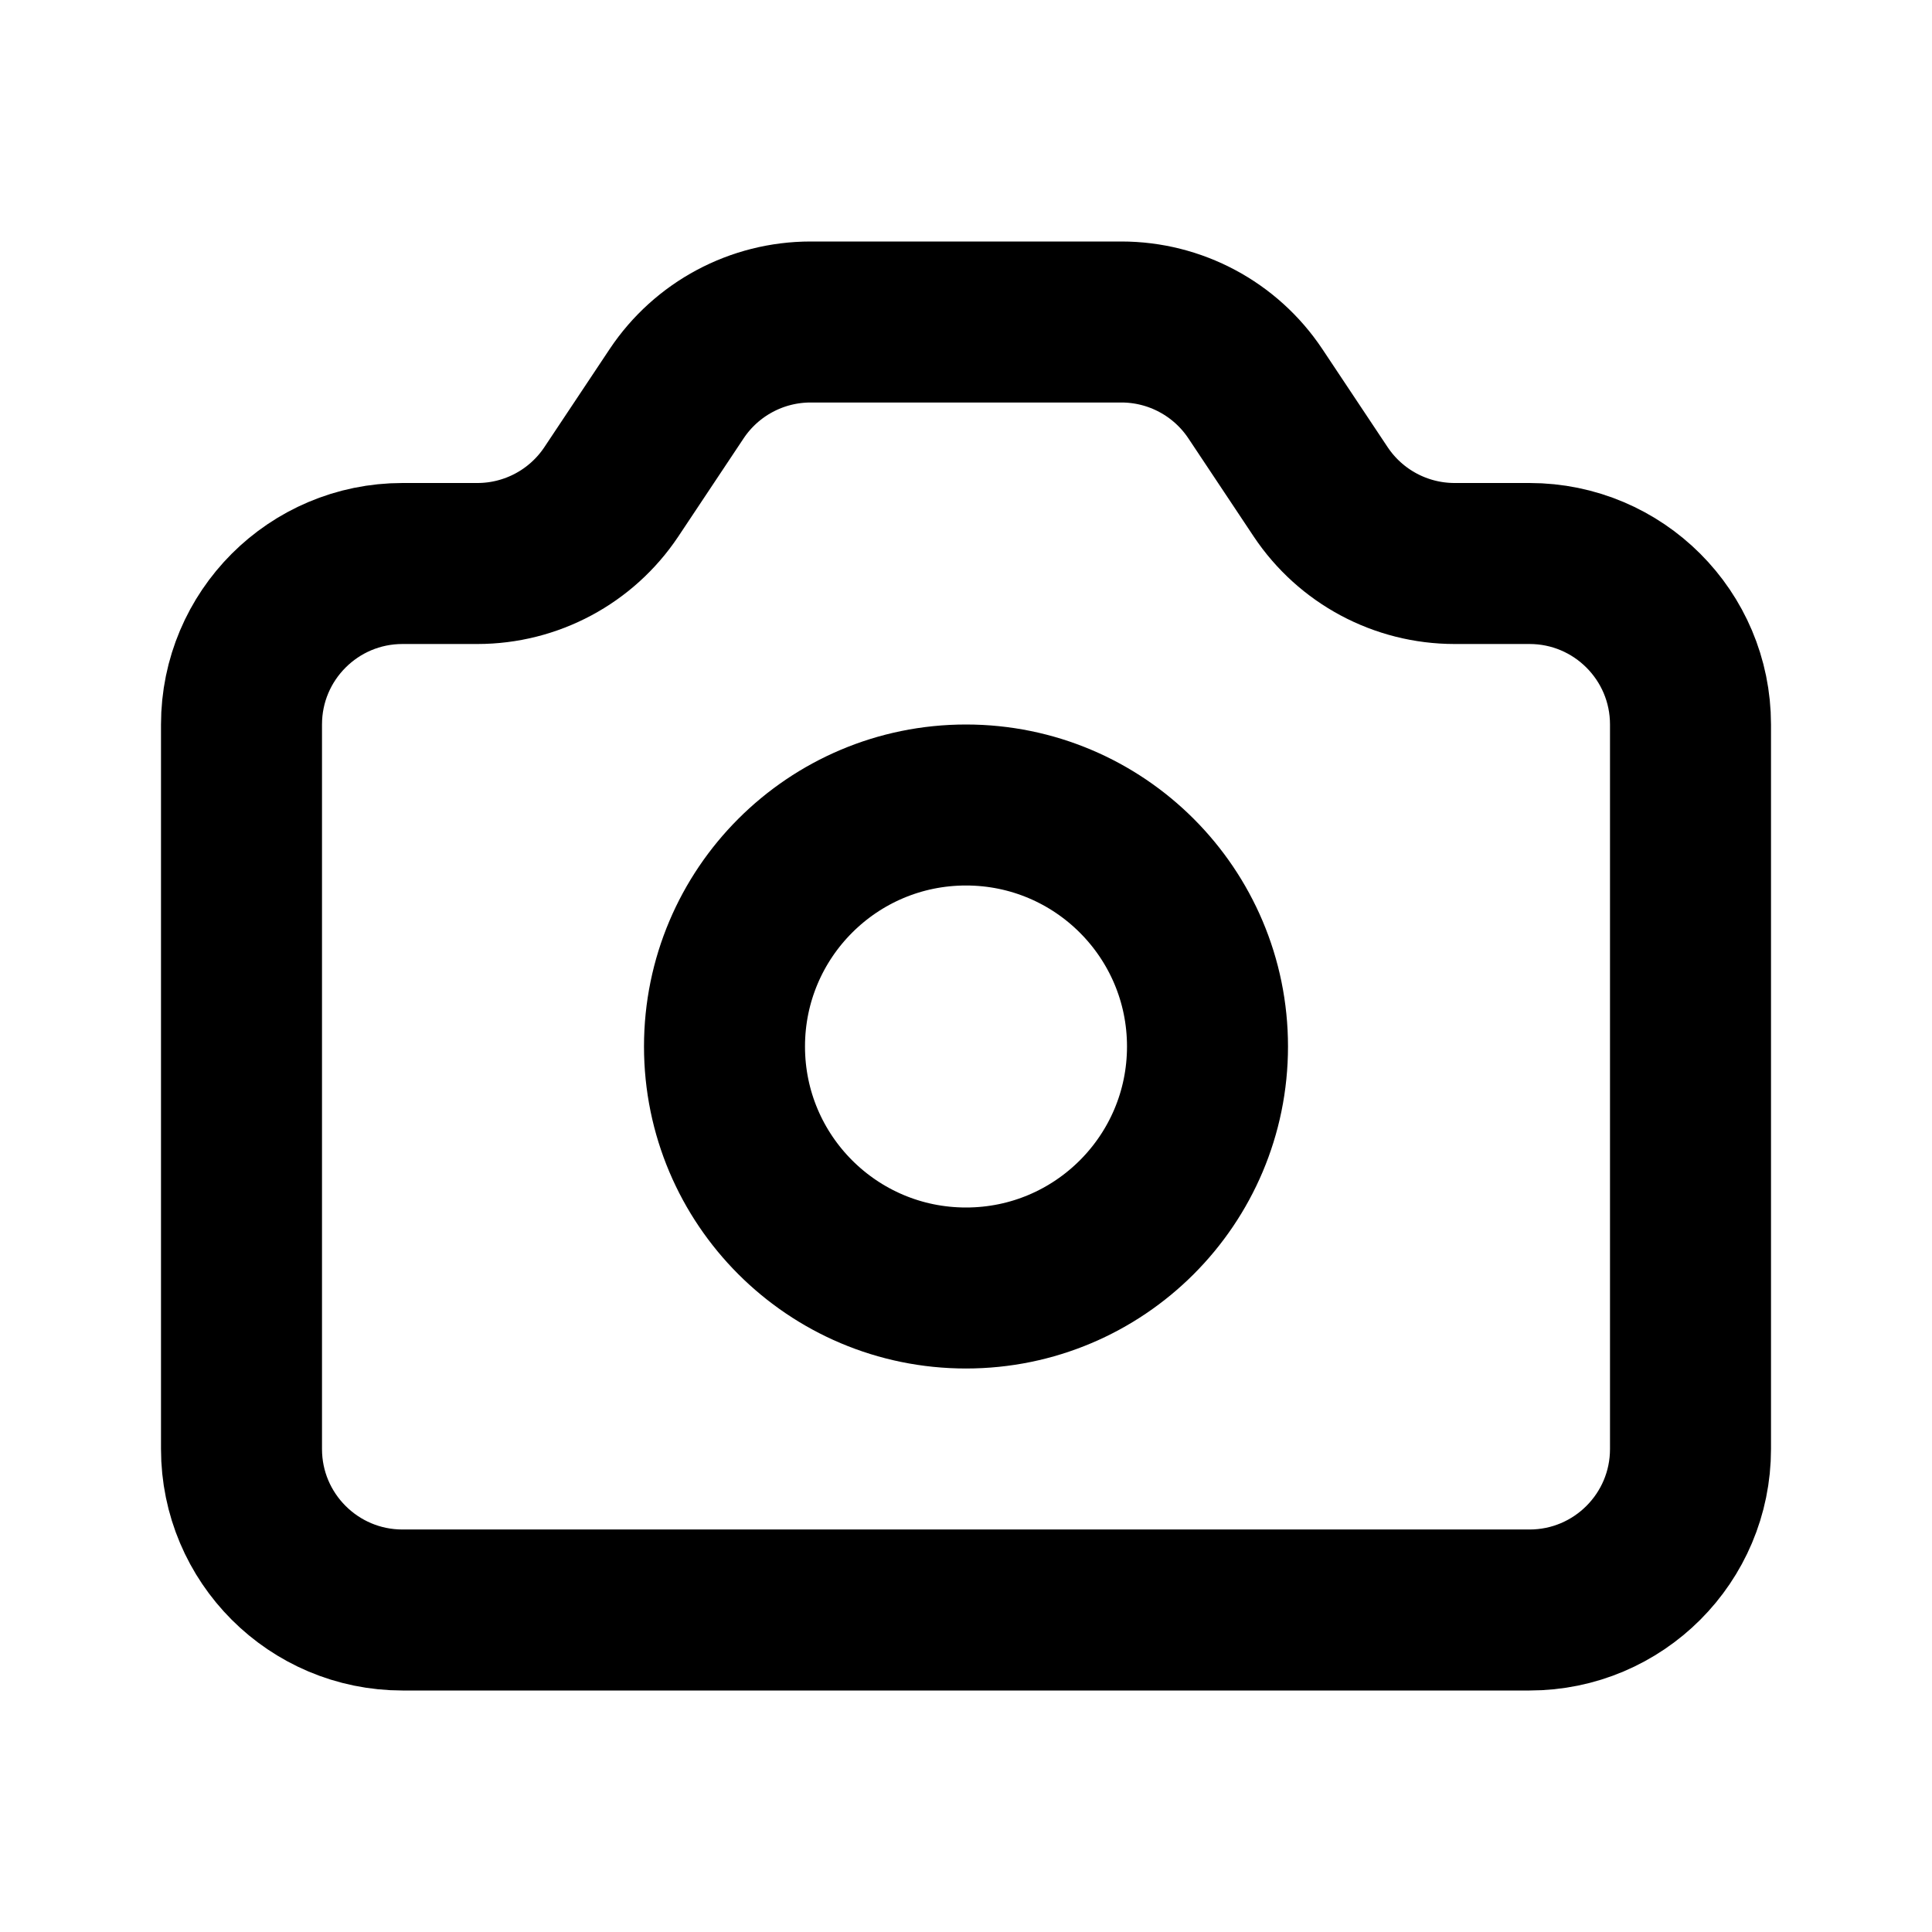
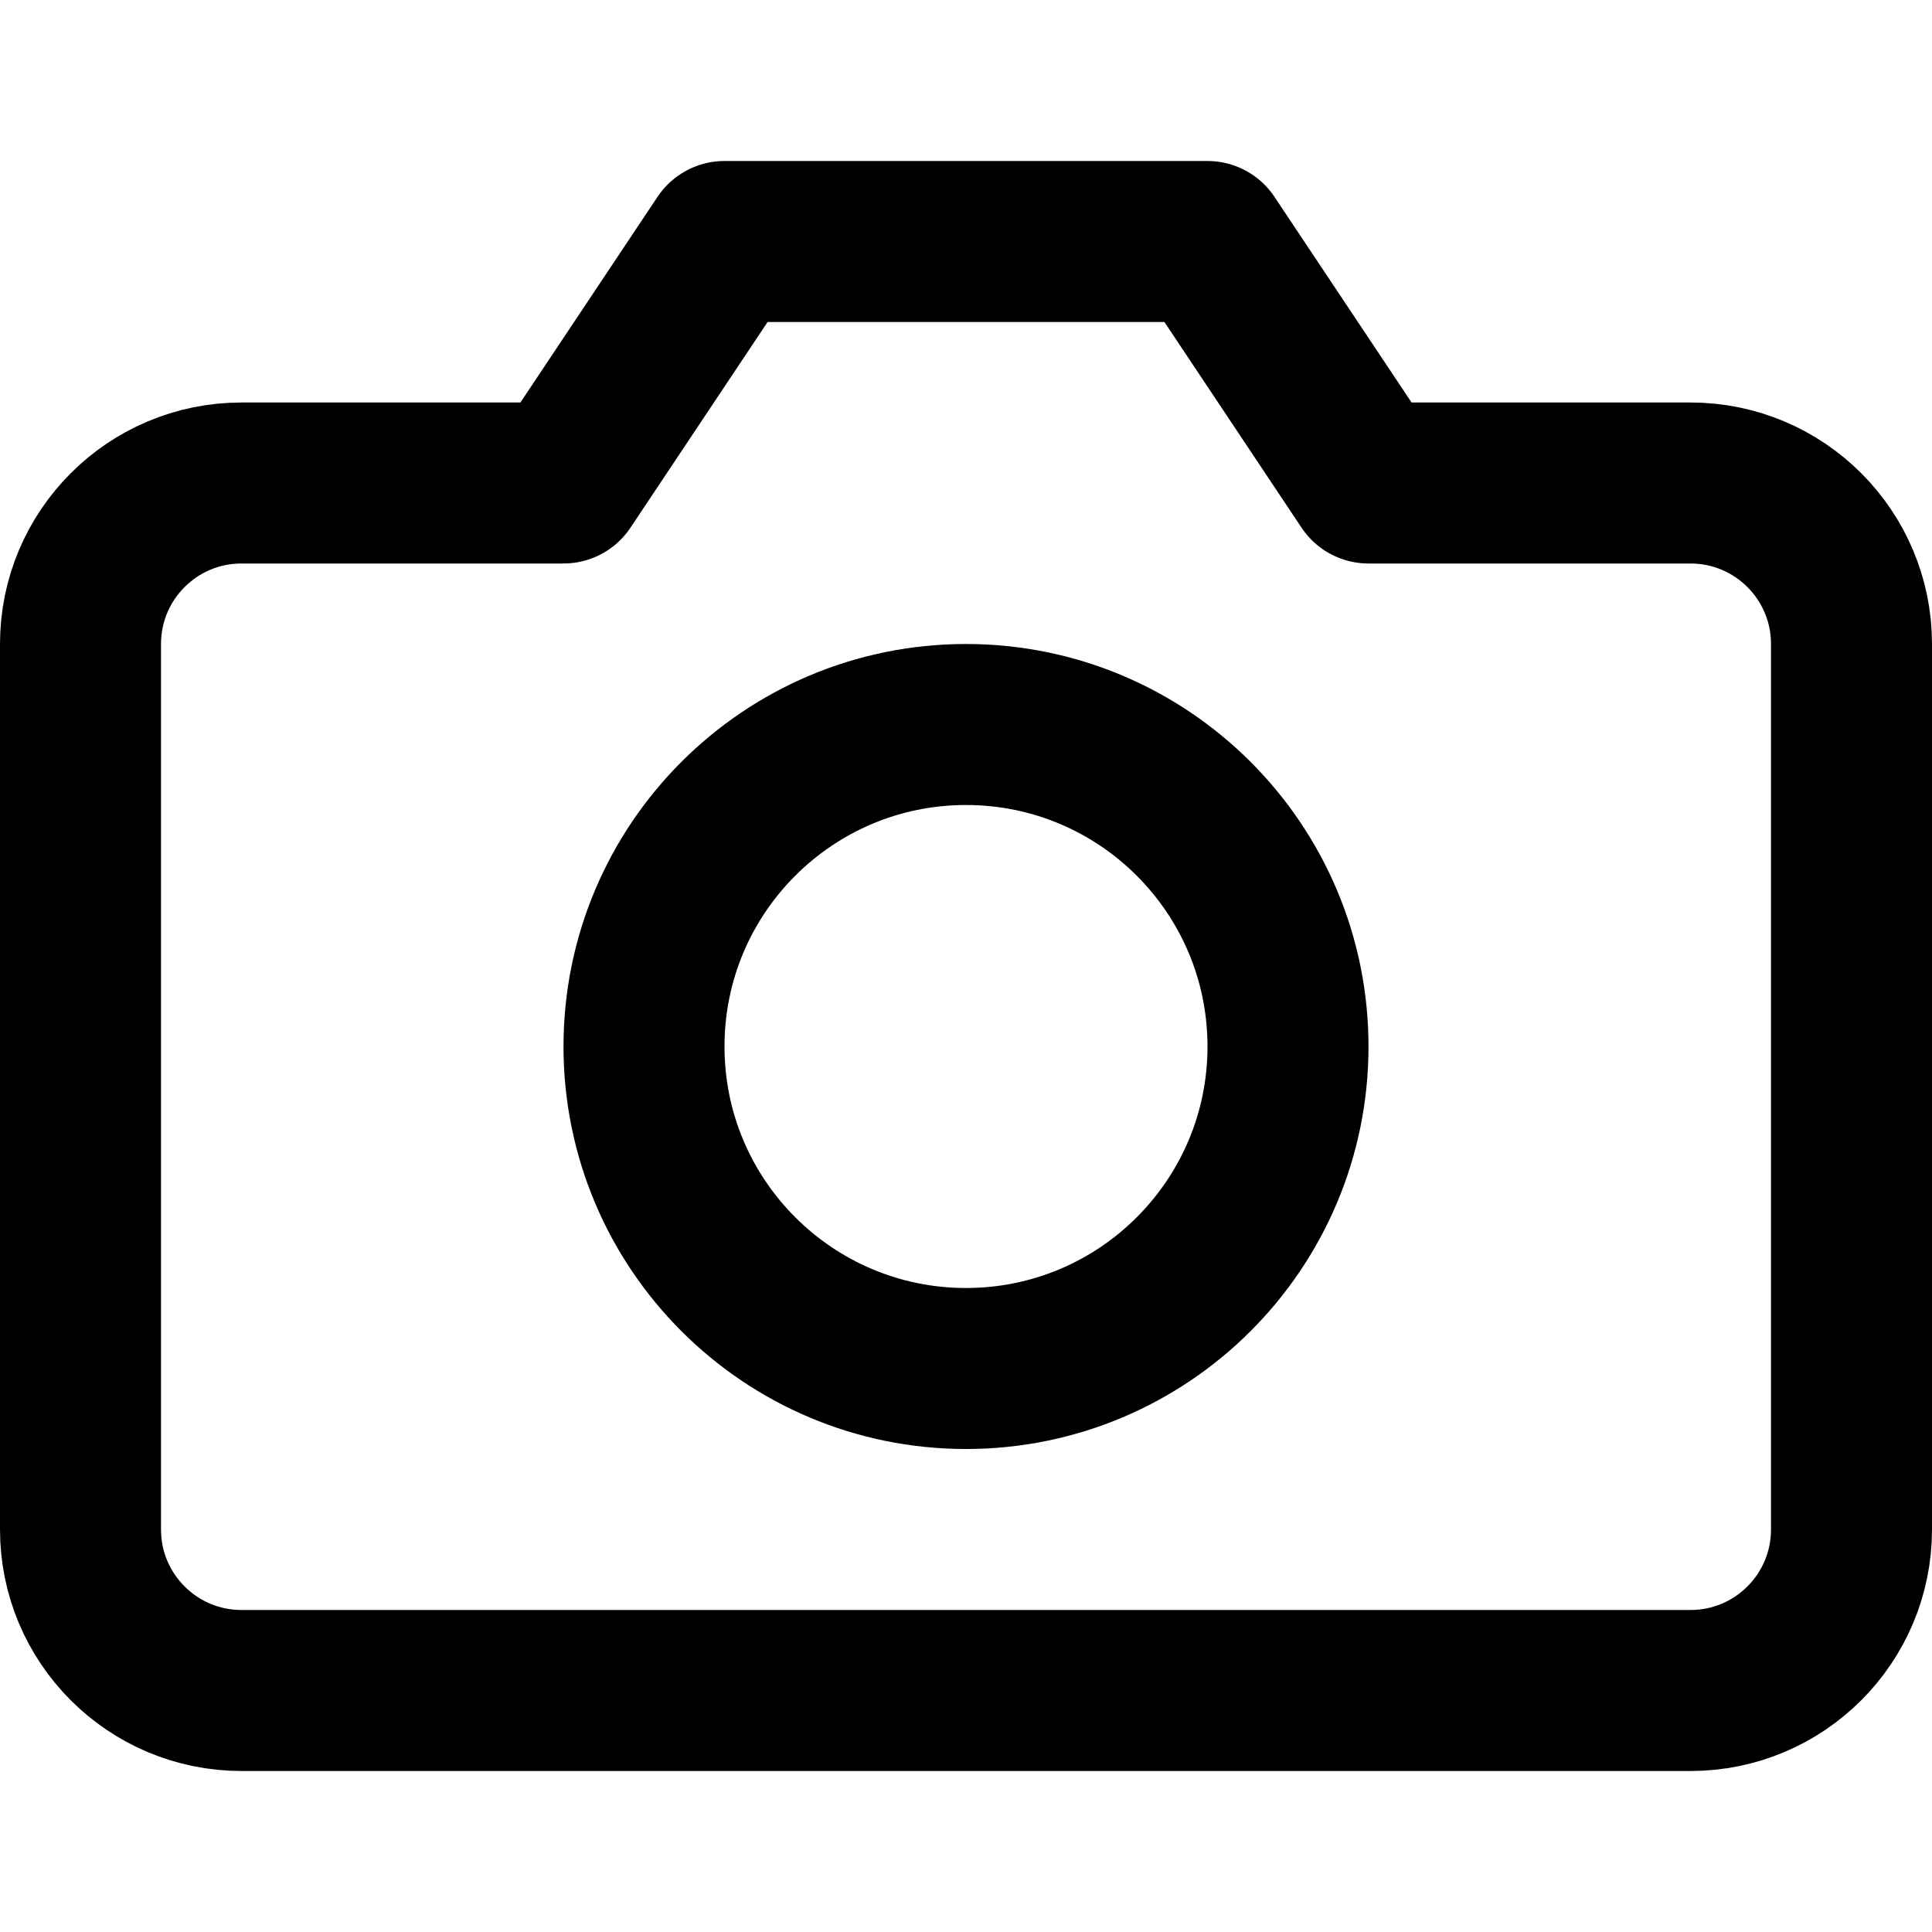
- <svg xmlns="http://www.w3.org/2000/svg" fill="none" viewBox="0 0 24 24" stroke="currentColor">
-   <path stroke-linecap="round" stroke-linejoin="round" stroke-width="2" d="M3 9a2 2 0 012-2h.93a2 2 0 001.664-.89l.812-1.22A2 2 0 0110.07 4h3.86a2 2 0 011.664.89l.812 1.22A2 2 0 0018.07 7H19a2 2 0 012 2v9a2 2 0 01-2 2H5a2 2 0 01-2-2V9z" />
-   <path stroke-linecap="round" stroke-linejoin="round" stroke-width="2" d="M15 13a3 3 0 11-6 0 3 3 0 016 0z" />
+ <svg xmlns="http://www.w3.org/2000/svg" width="24" height="24" viewBox="0 0 24 24" fill="none" stroke="currentColor" stroke-width="2" stroke-linecap="round" stroke-linejoin="round" class="feather feather-camera">
+   <path d="M23 19a2 2 0 0 1-2 2H3a2 2 0 0 1-2-2V8a2 2 0 0 1 2-2h4l2-3h6l2 3h4a2 2 0 0 1 2 2z" />
+   <circle cx="12" cy="13" r="4" />
</svg>
